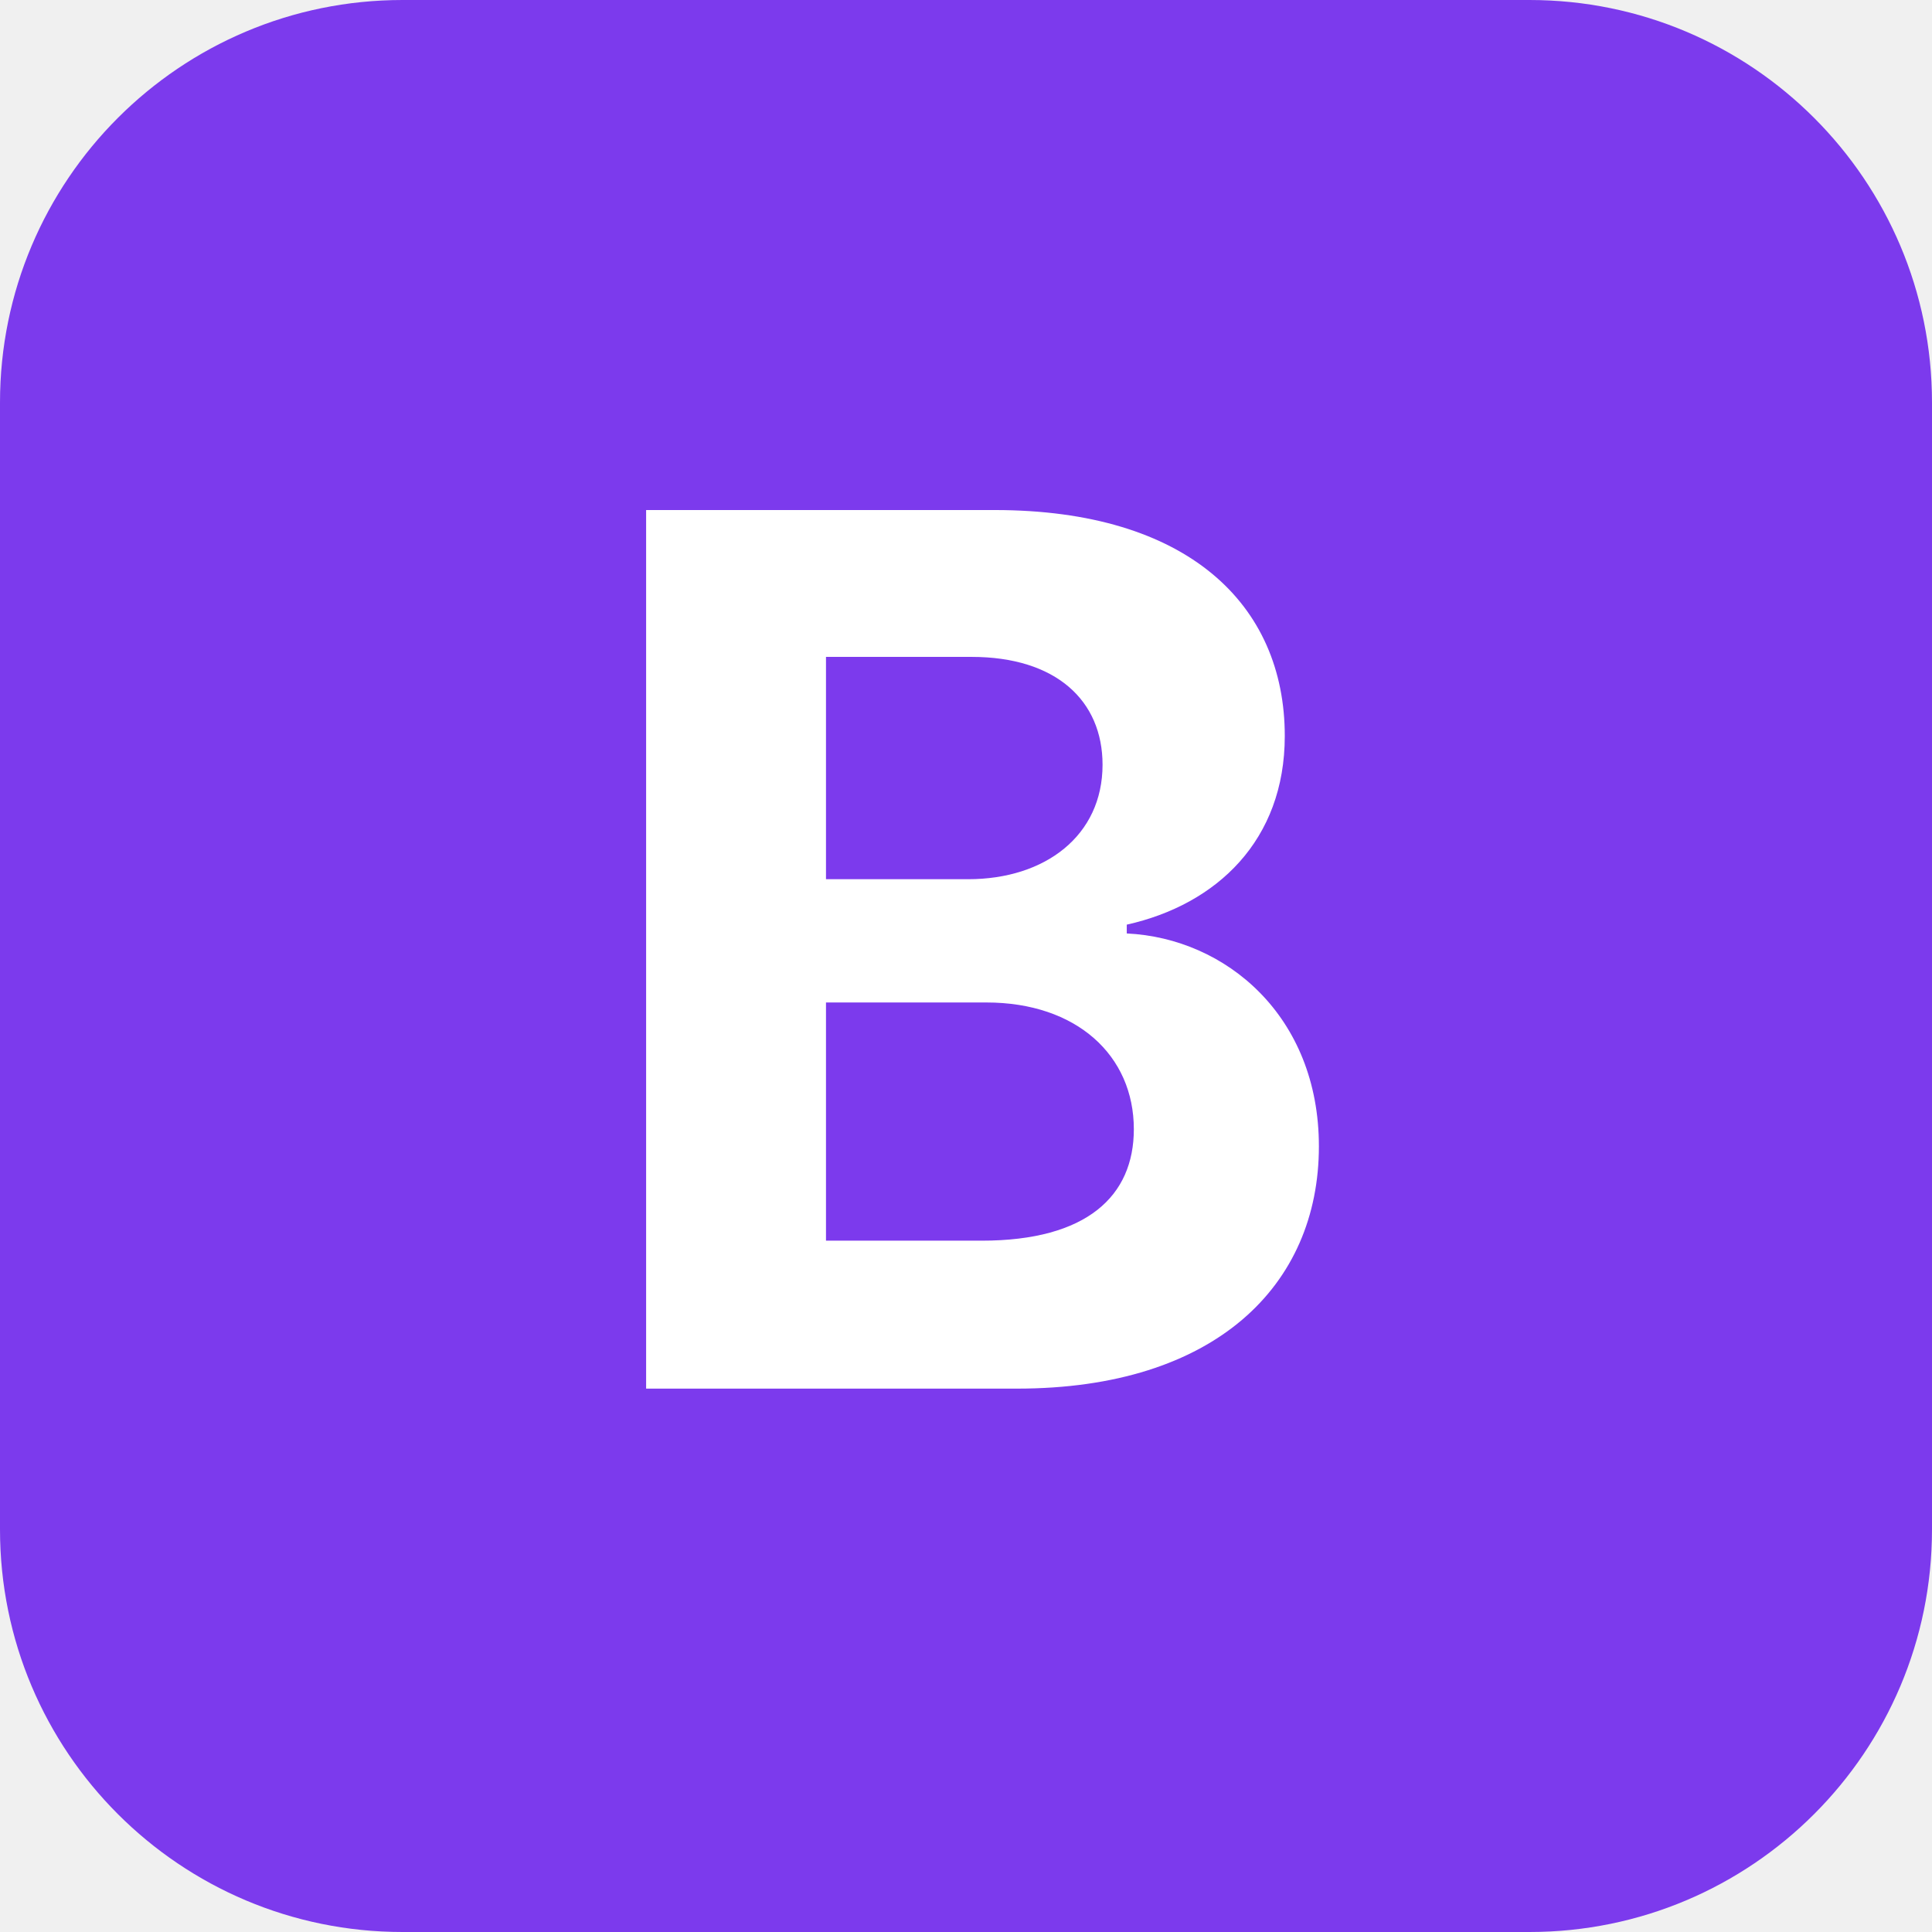
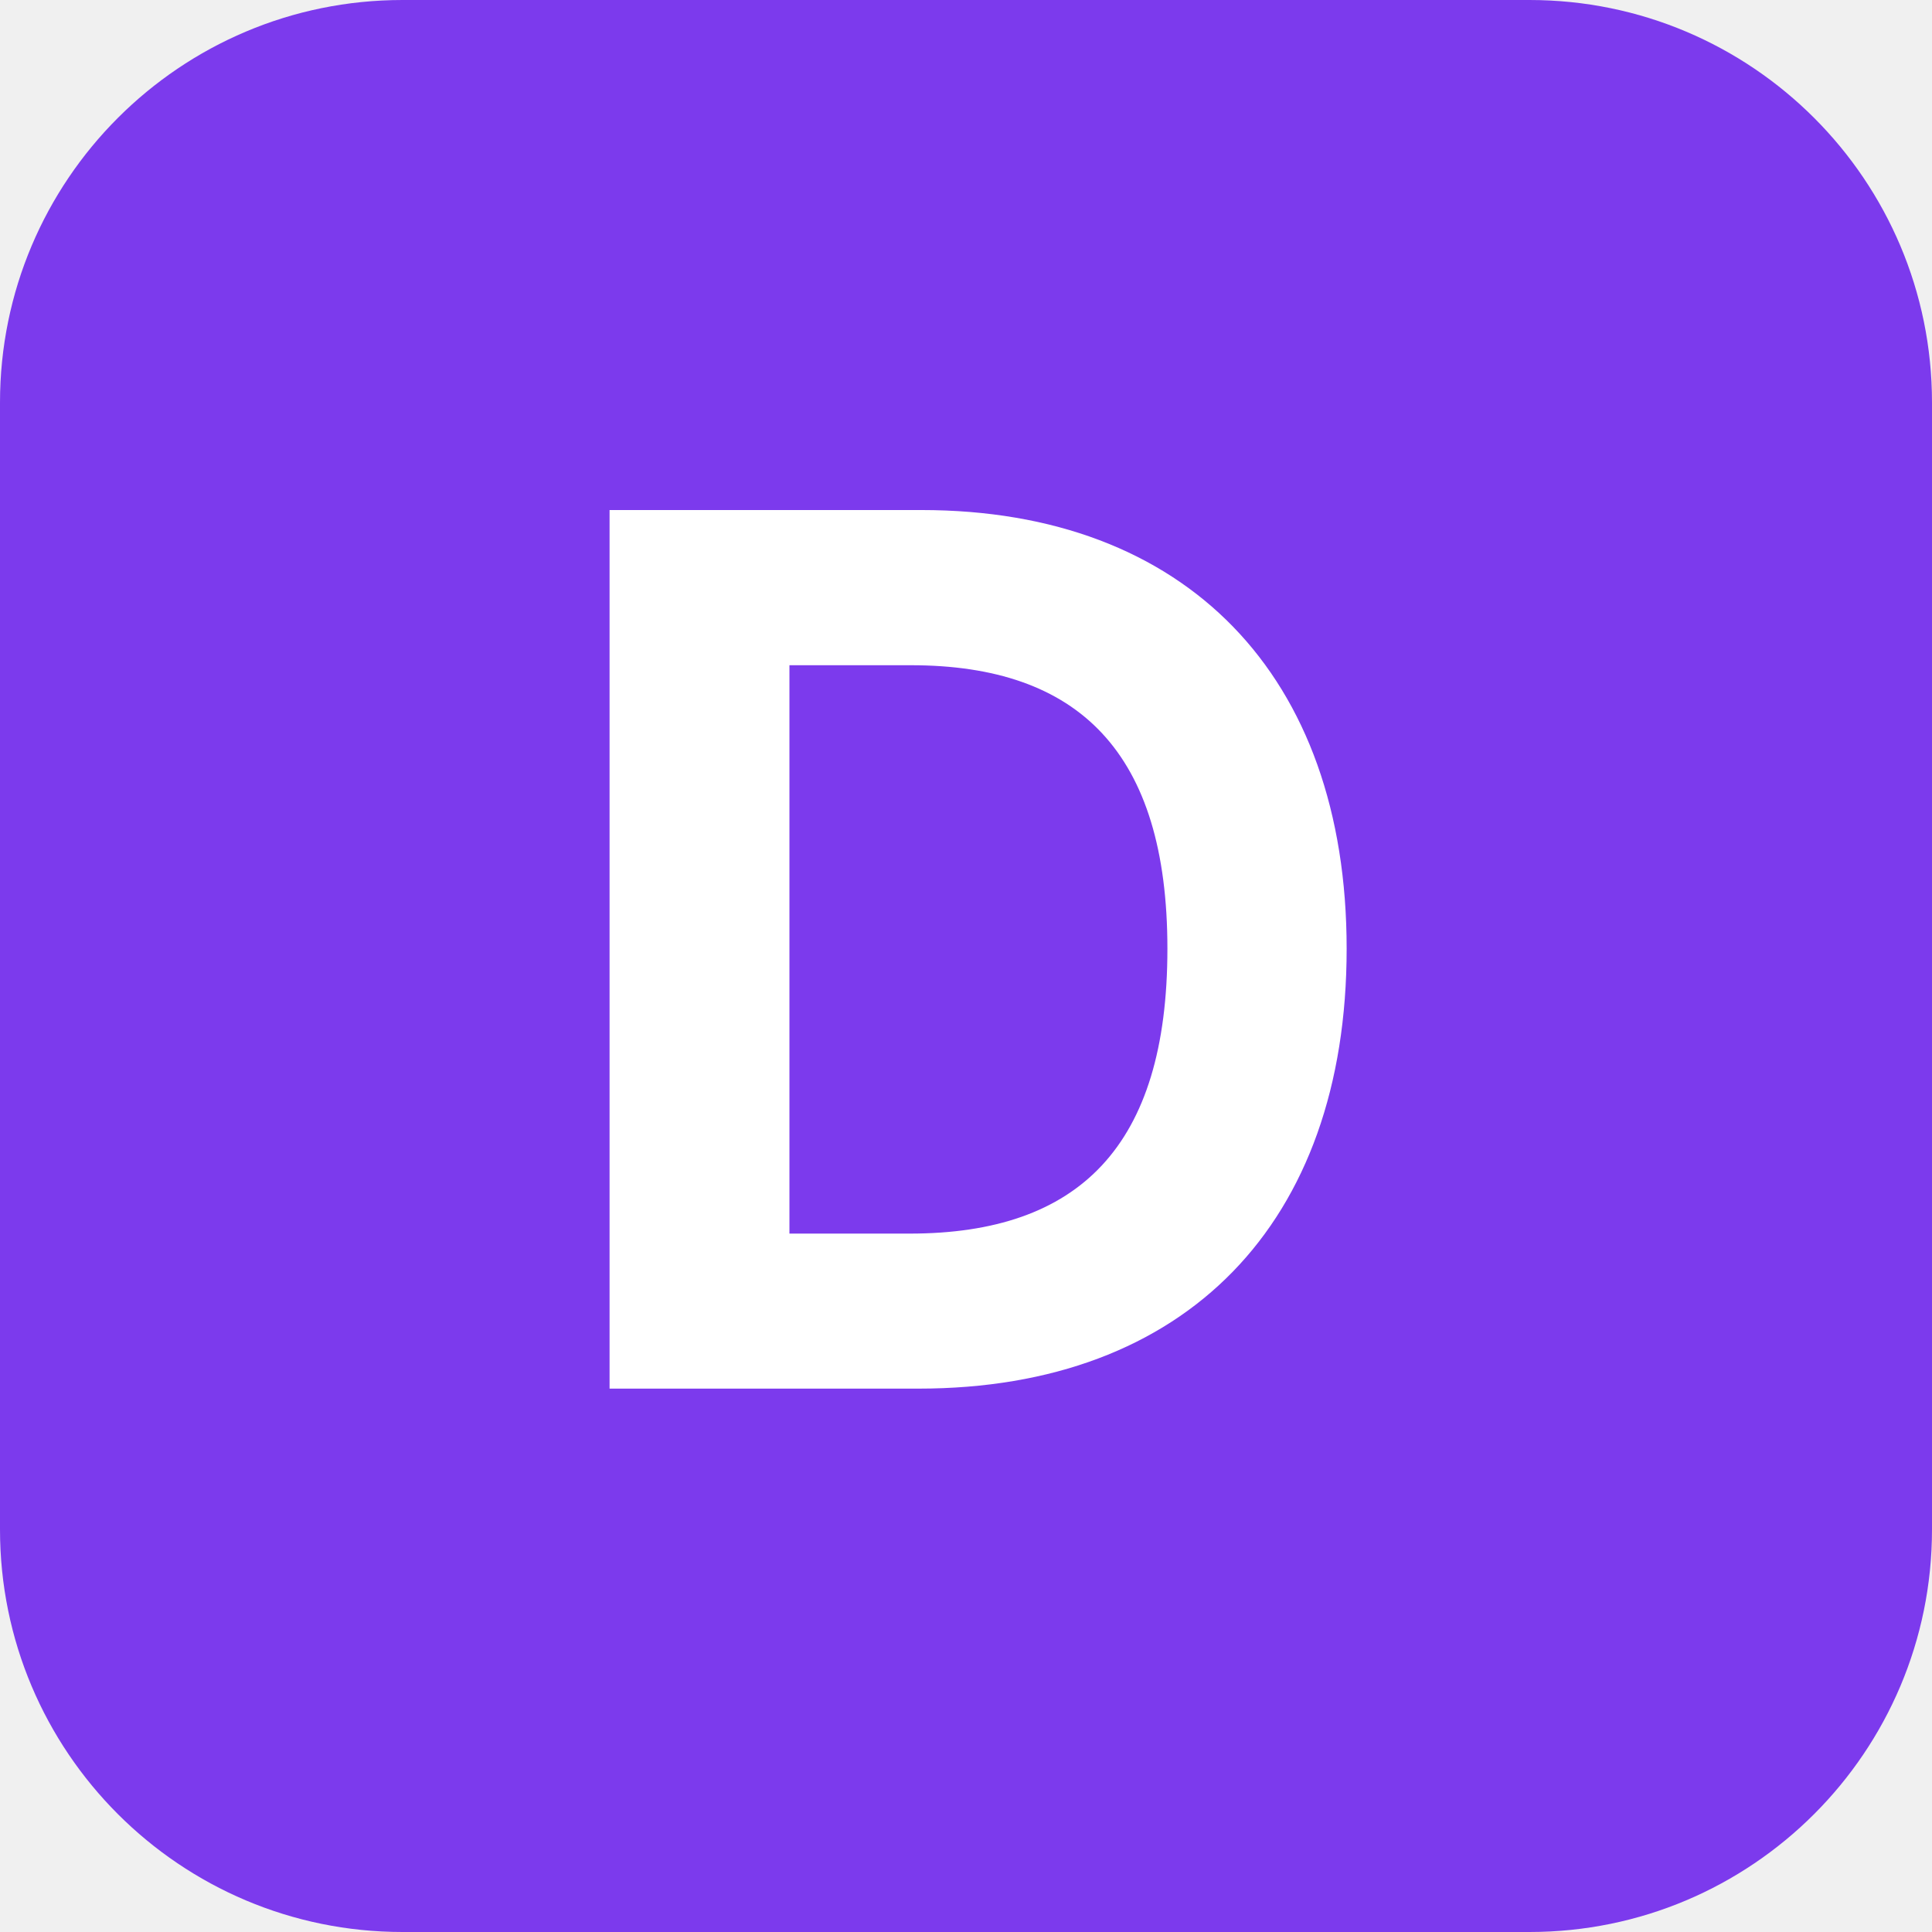
<svg xmlns="http://www.w3.org/2000/svg" viewBox="0 0 192 192" width="192" height="192">
  <rect width="192" height="192" rx="40" fill="#7c3aed" />
-   <text x="96" y="138" font-family="system-ui, -apple-system, sans-serif" font-size="120" font-weight="700" fill="white" text-anchor="middle">B</text>
+   <text x="96" y="138" font-family="system-ui, -apple-system, sans-serif" font-size="120" font-weight="700" fill="white" text-anchor="middle">D</text>
</svg>
